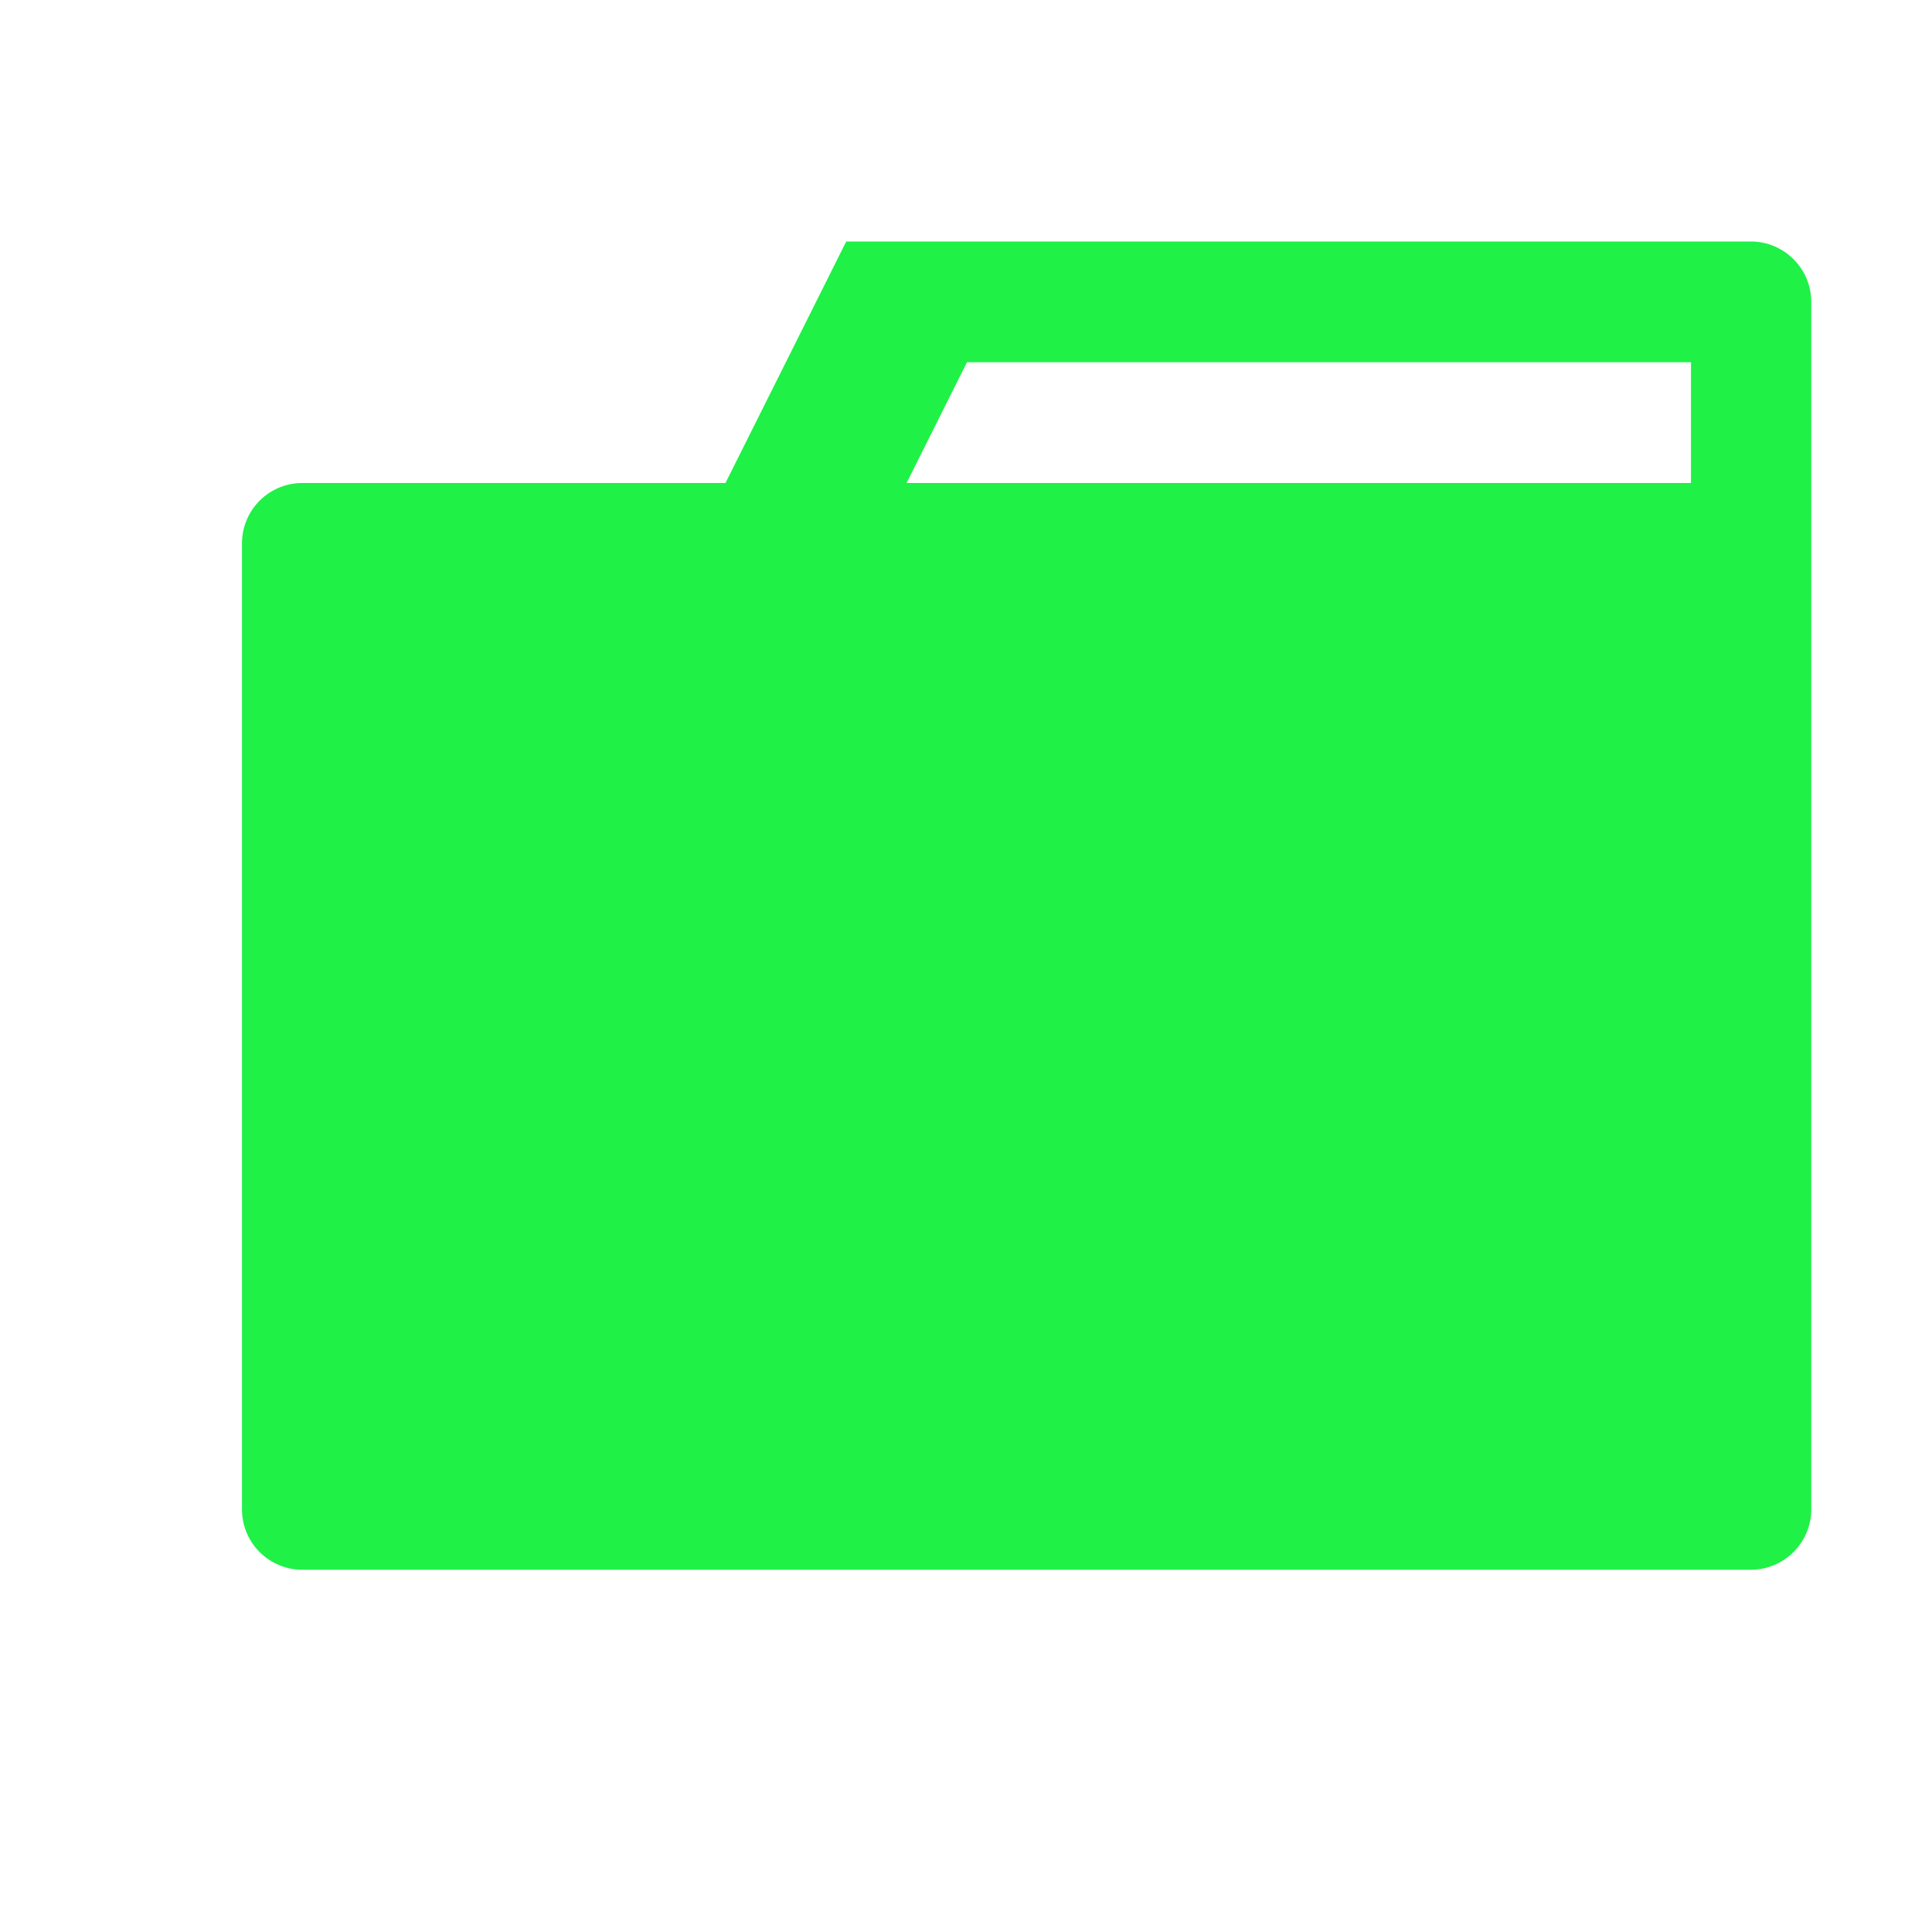
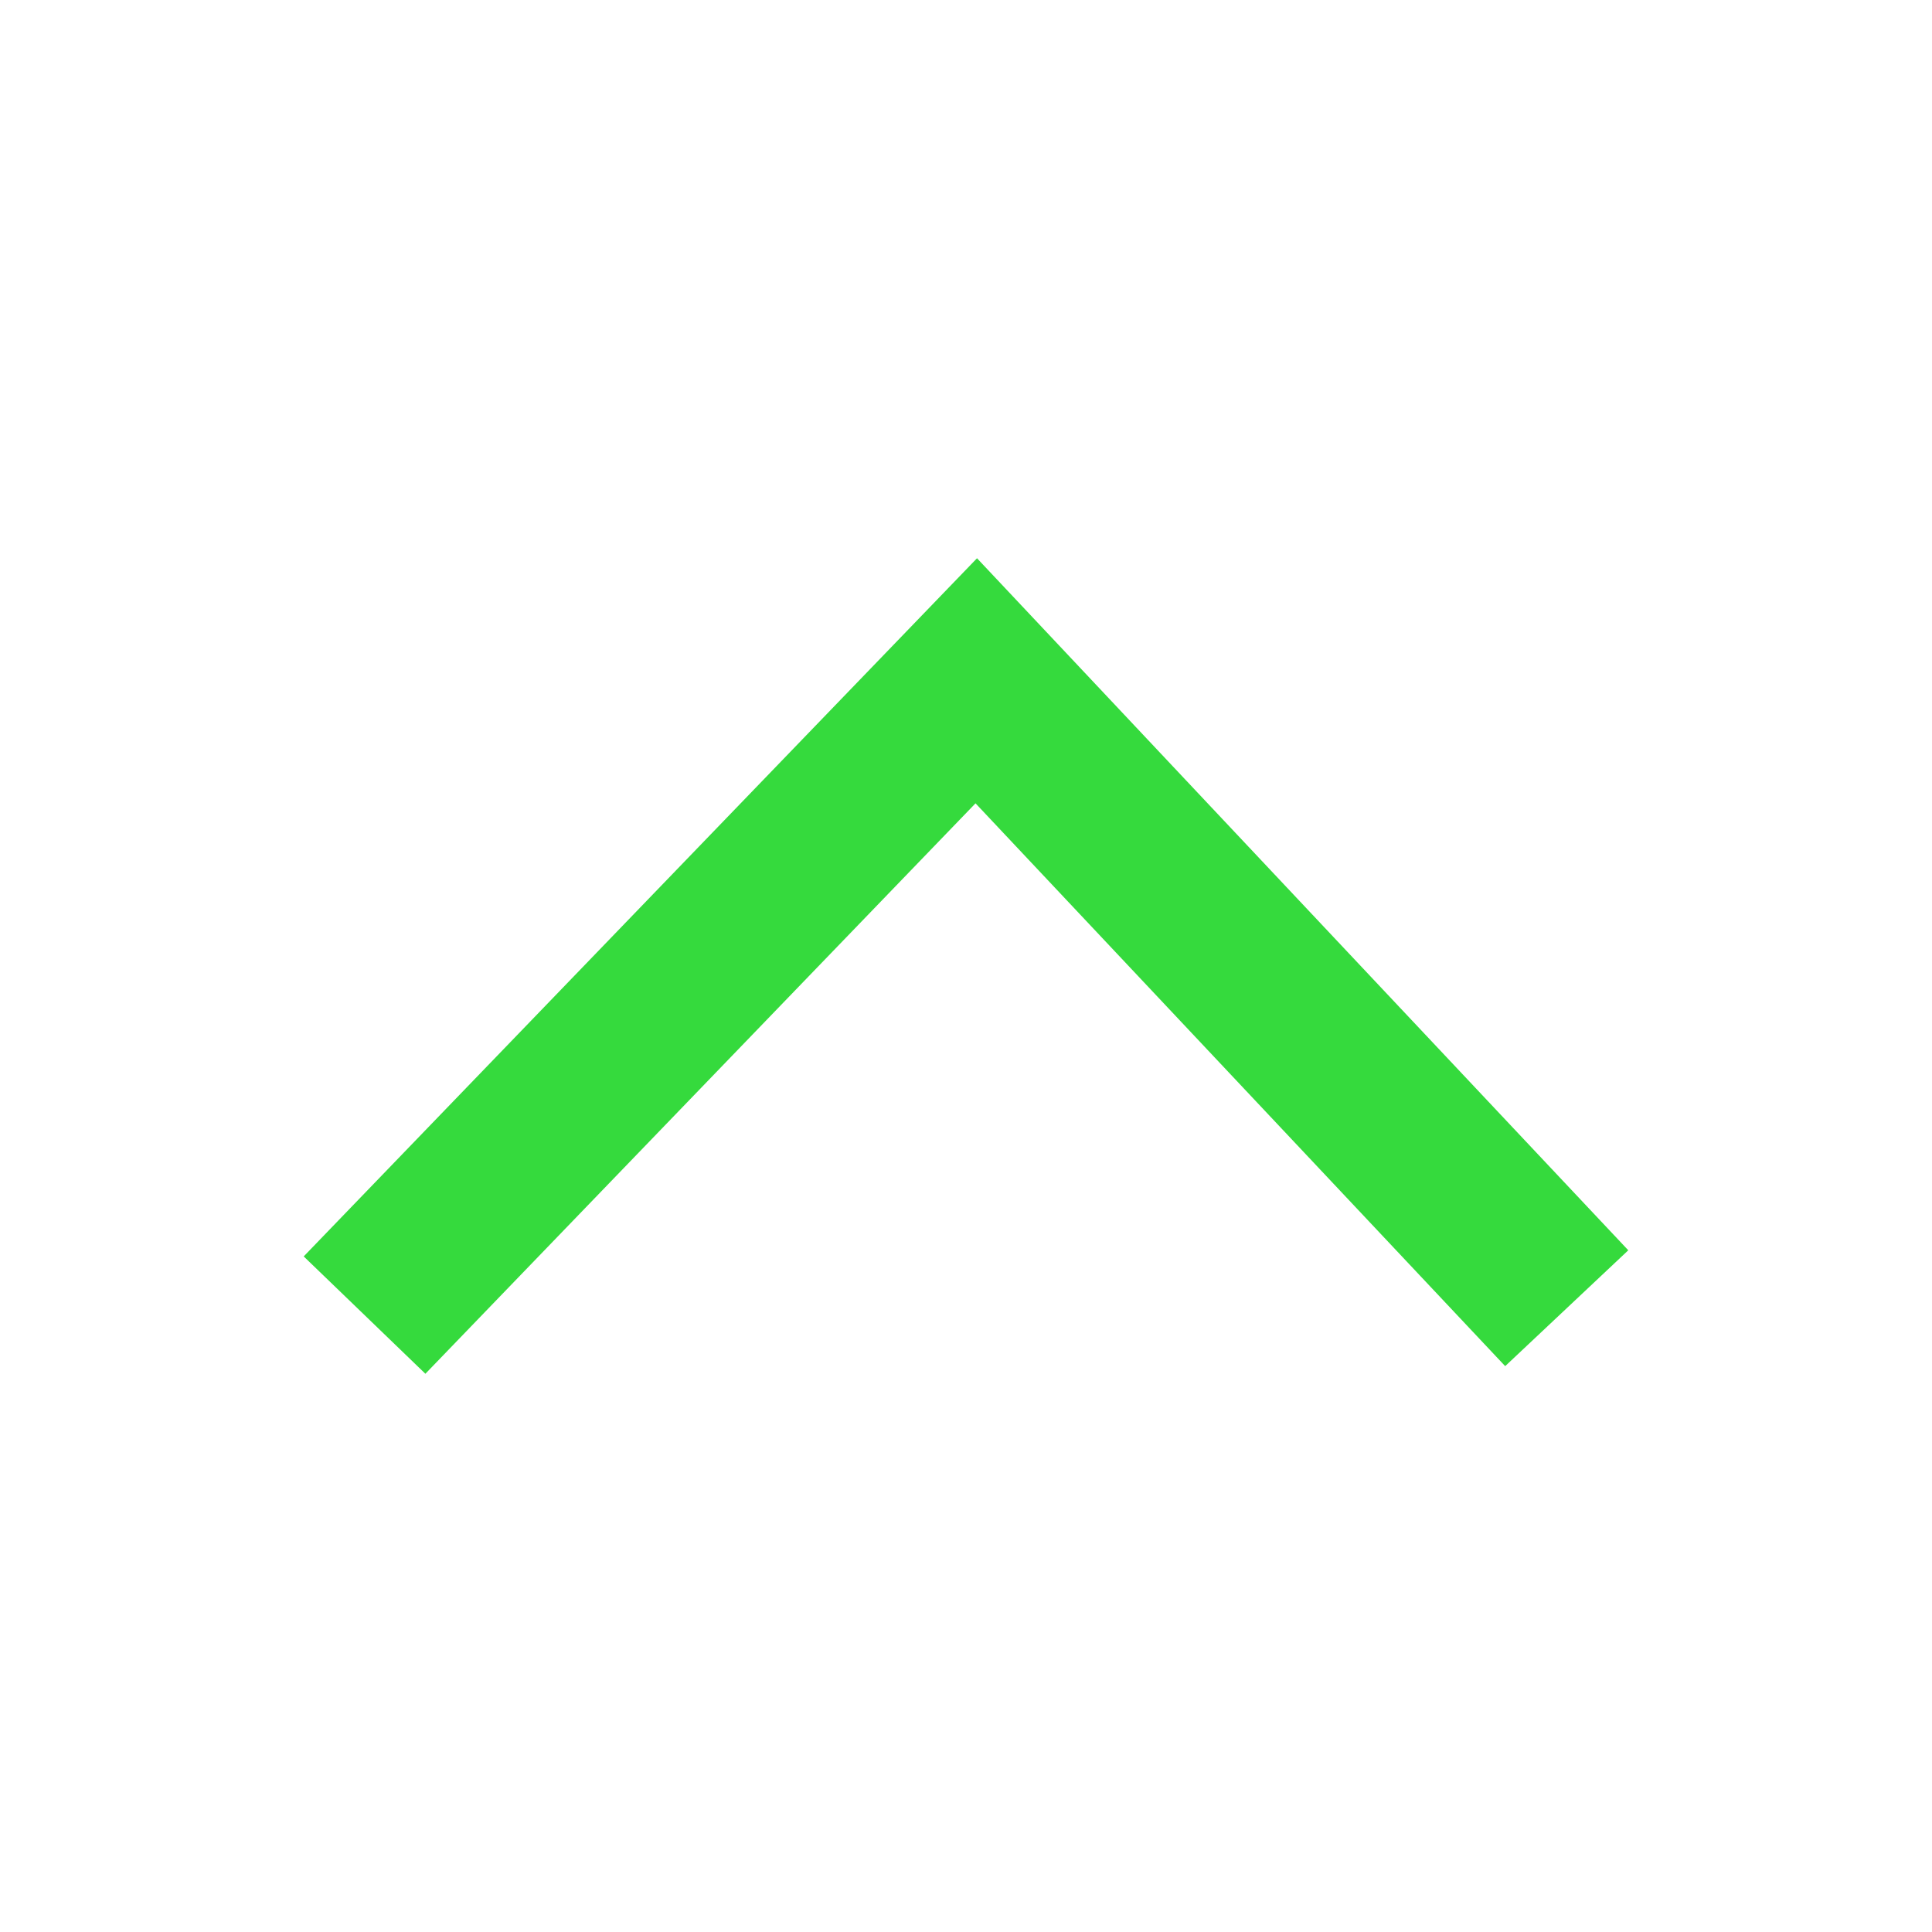
<svg xmlns="http://www.w3.org/2000/svg" width="16" height="16" id="svg2" version="1.1">
-   <defs id="defs12" />
+   <defs id="defs12">
+     </defs>
  <style type="text/css" id="style4">.icon-canvas-transparent{opacity:0;fill:#F6F6F6;} .icon-vs-out{opacity:0;fill:#F6F6F6;} .icon-vs-fg{opacity:0;fill:#F0EFF1;} .icon-folder{fill:#C5C5C5;}</style>
-   <path class="icon-canvas-transparent" d="M16 16h-16v-16h16v16z" id="canvas" />
-   <path class="icon-vs-out" d="M16 2.5v10c0 .827-.673 1.5-1.5 1.5h-11.996c-.827 0-1.5-.673-1.5-1.5v-8c0-.827.673-1.5 1.5-1.5h2.886l1-2h8.11c.827 0 1.5.673 1.5 1.5z" id="outline" />
-   <path class="icon-folder" d="M14.5 2h-7.492l-1 2h-3.504c-.277 0-.5.224-.5.5v8c0 .276.223.5.5.5h11.996c.275 0 .5-.224.5-.5v-10c0-.276-.225-.5-.5-.5zm-.496 2h-6.496l.5-1h5.996v1z" id="iconBg" style="fill:#1ff147;fill-opacity:1" />
-   <path class="icon-vs-fg" d="M14 3v1h-6.5l.5-1h6z" id="iconFg" />
+   <path style="fill:none;fill-rule:evenodd;stroke:#35da3d;stroke-width:1.4;stroke-linecap:butt;stroke-linejoin:miter;stroke-miterlimit:4;stroke-dasharray:none;stroke-opacity:1" d="M 3.019,10.891 8.085,5.638 12.975,10.834" id="path4182" />
</svg>
